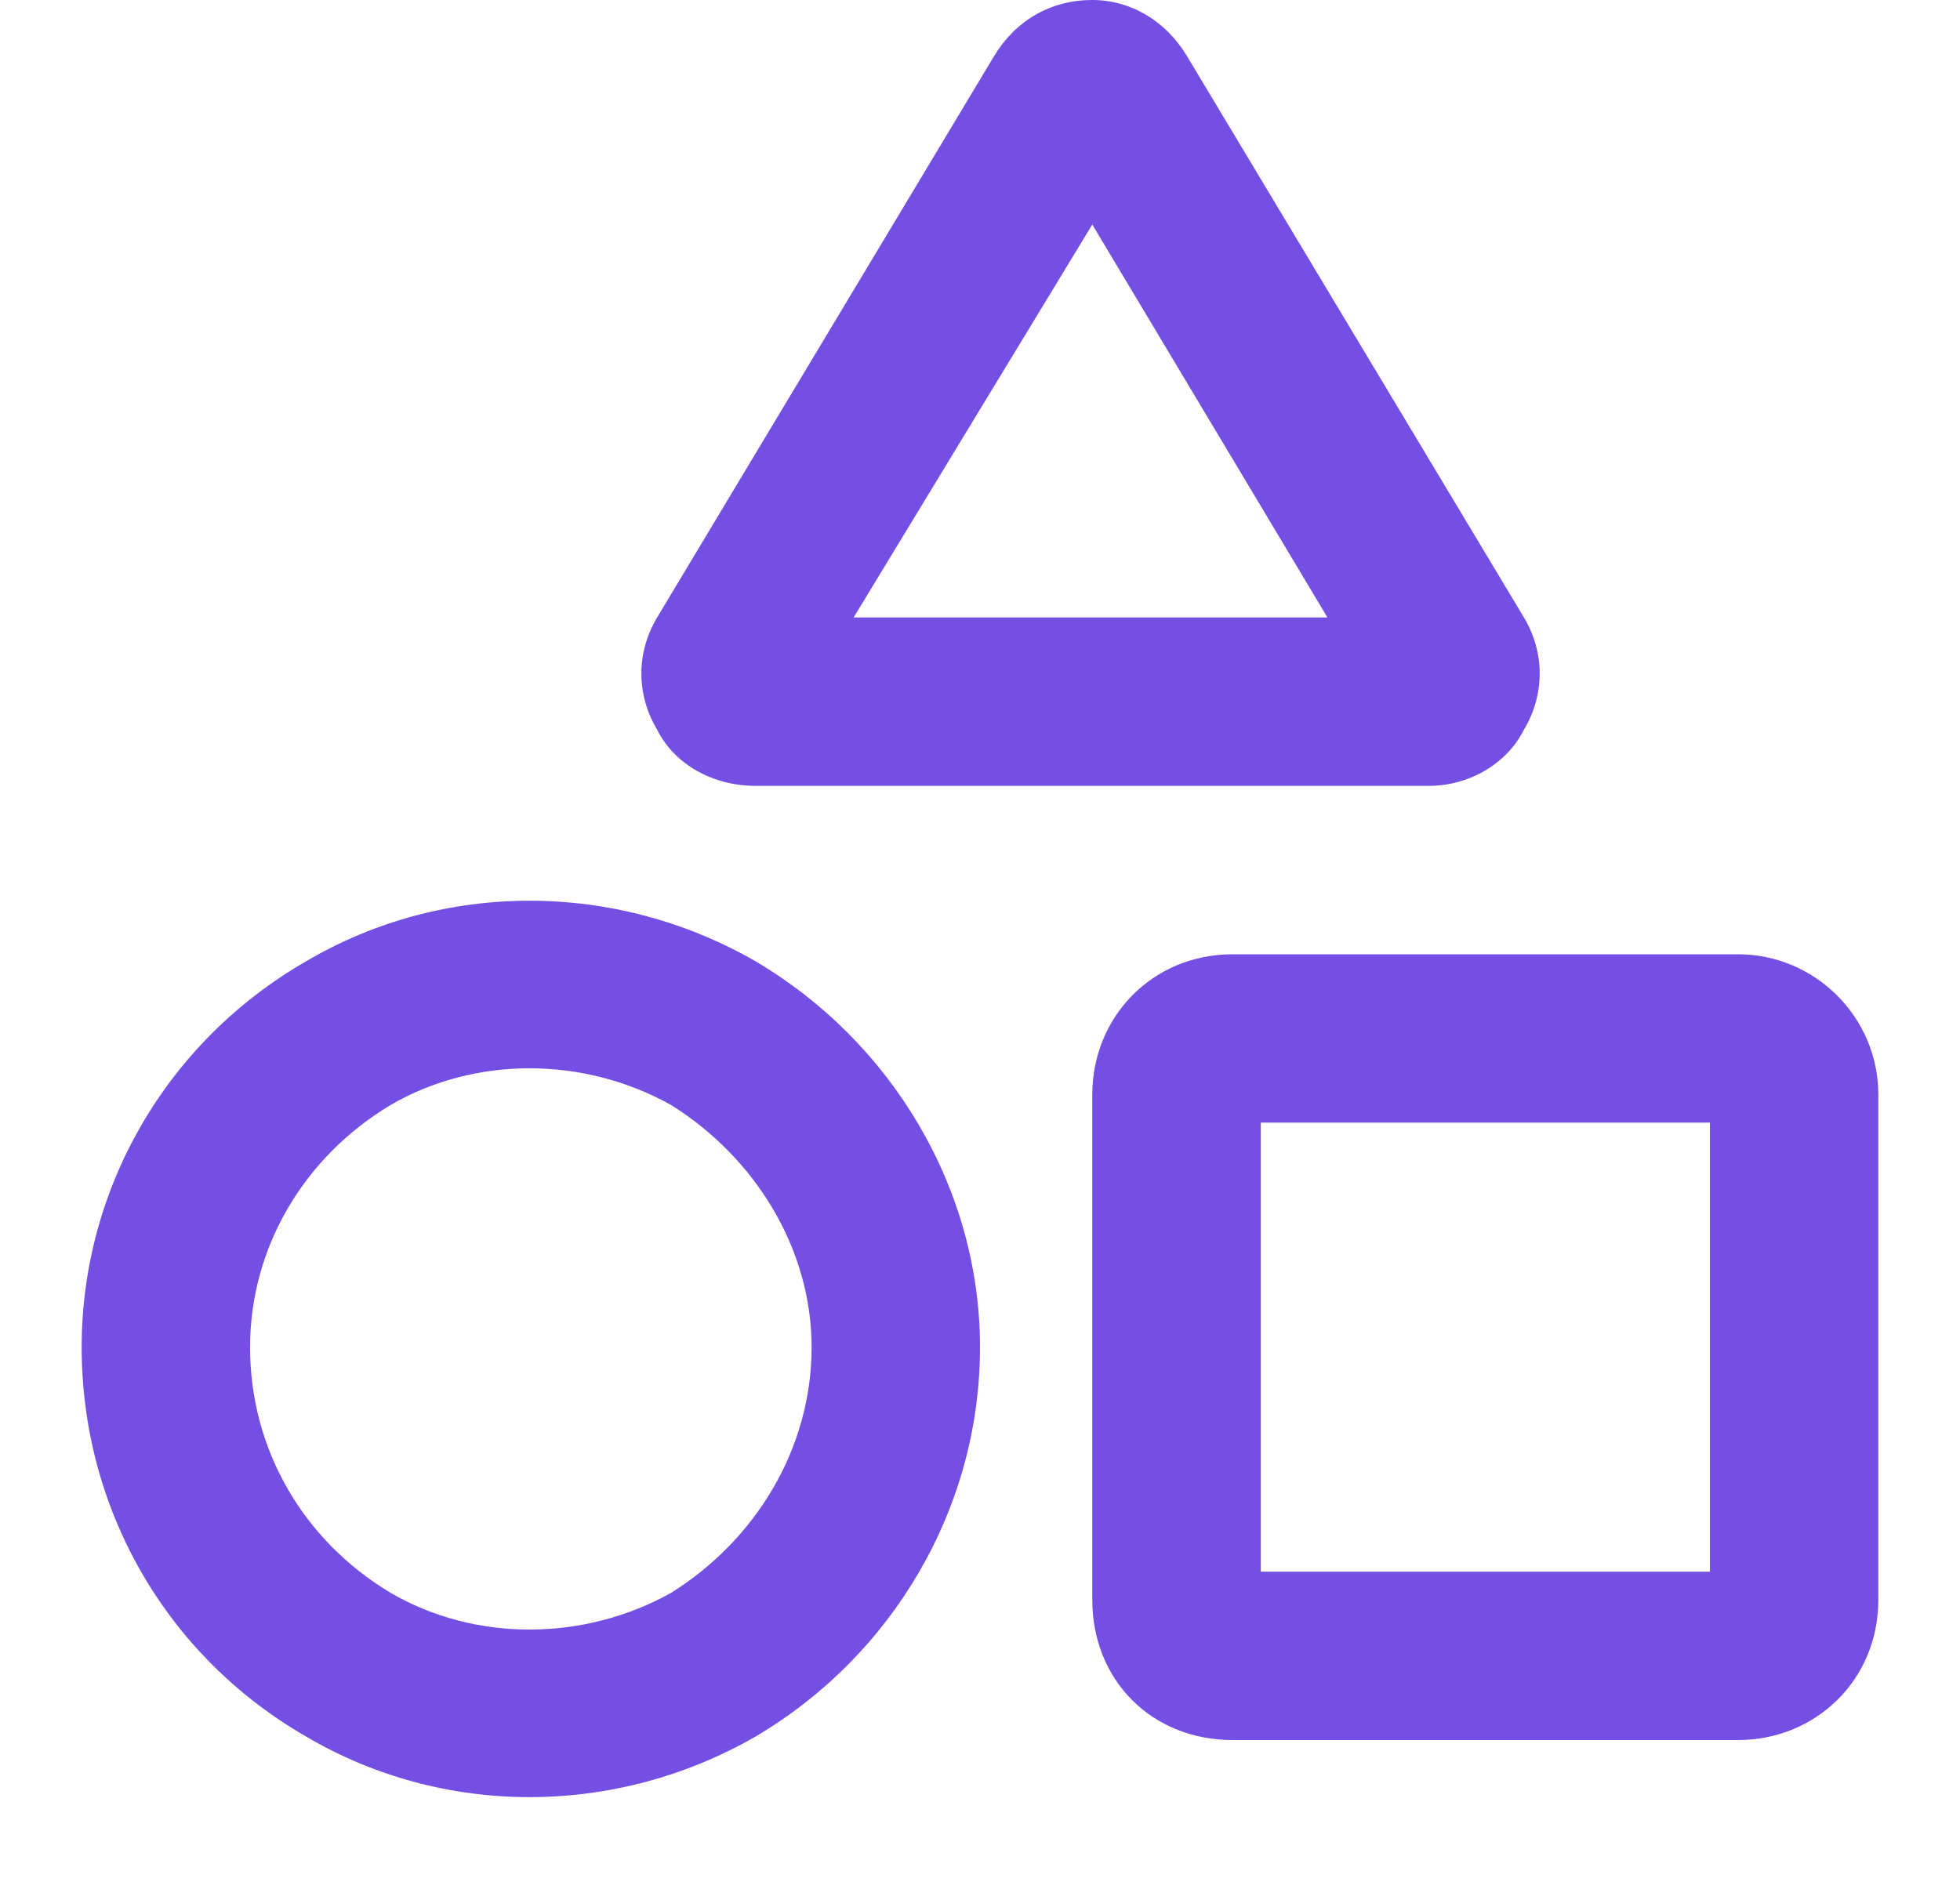
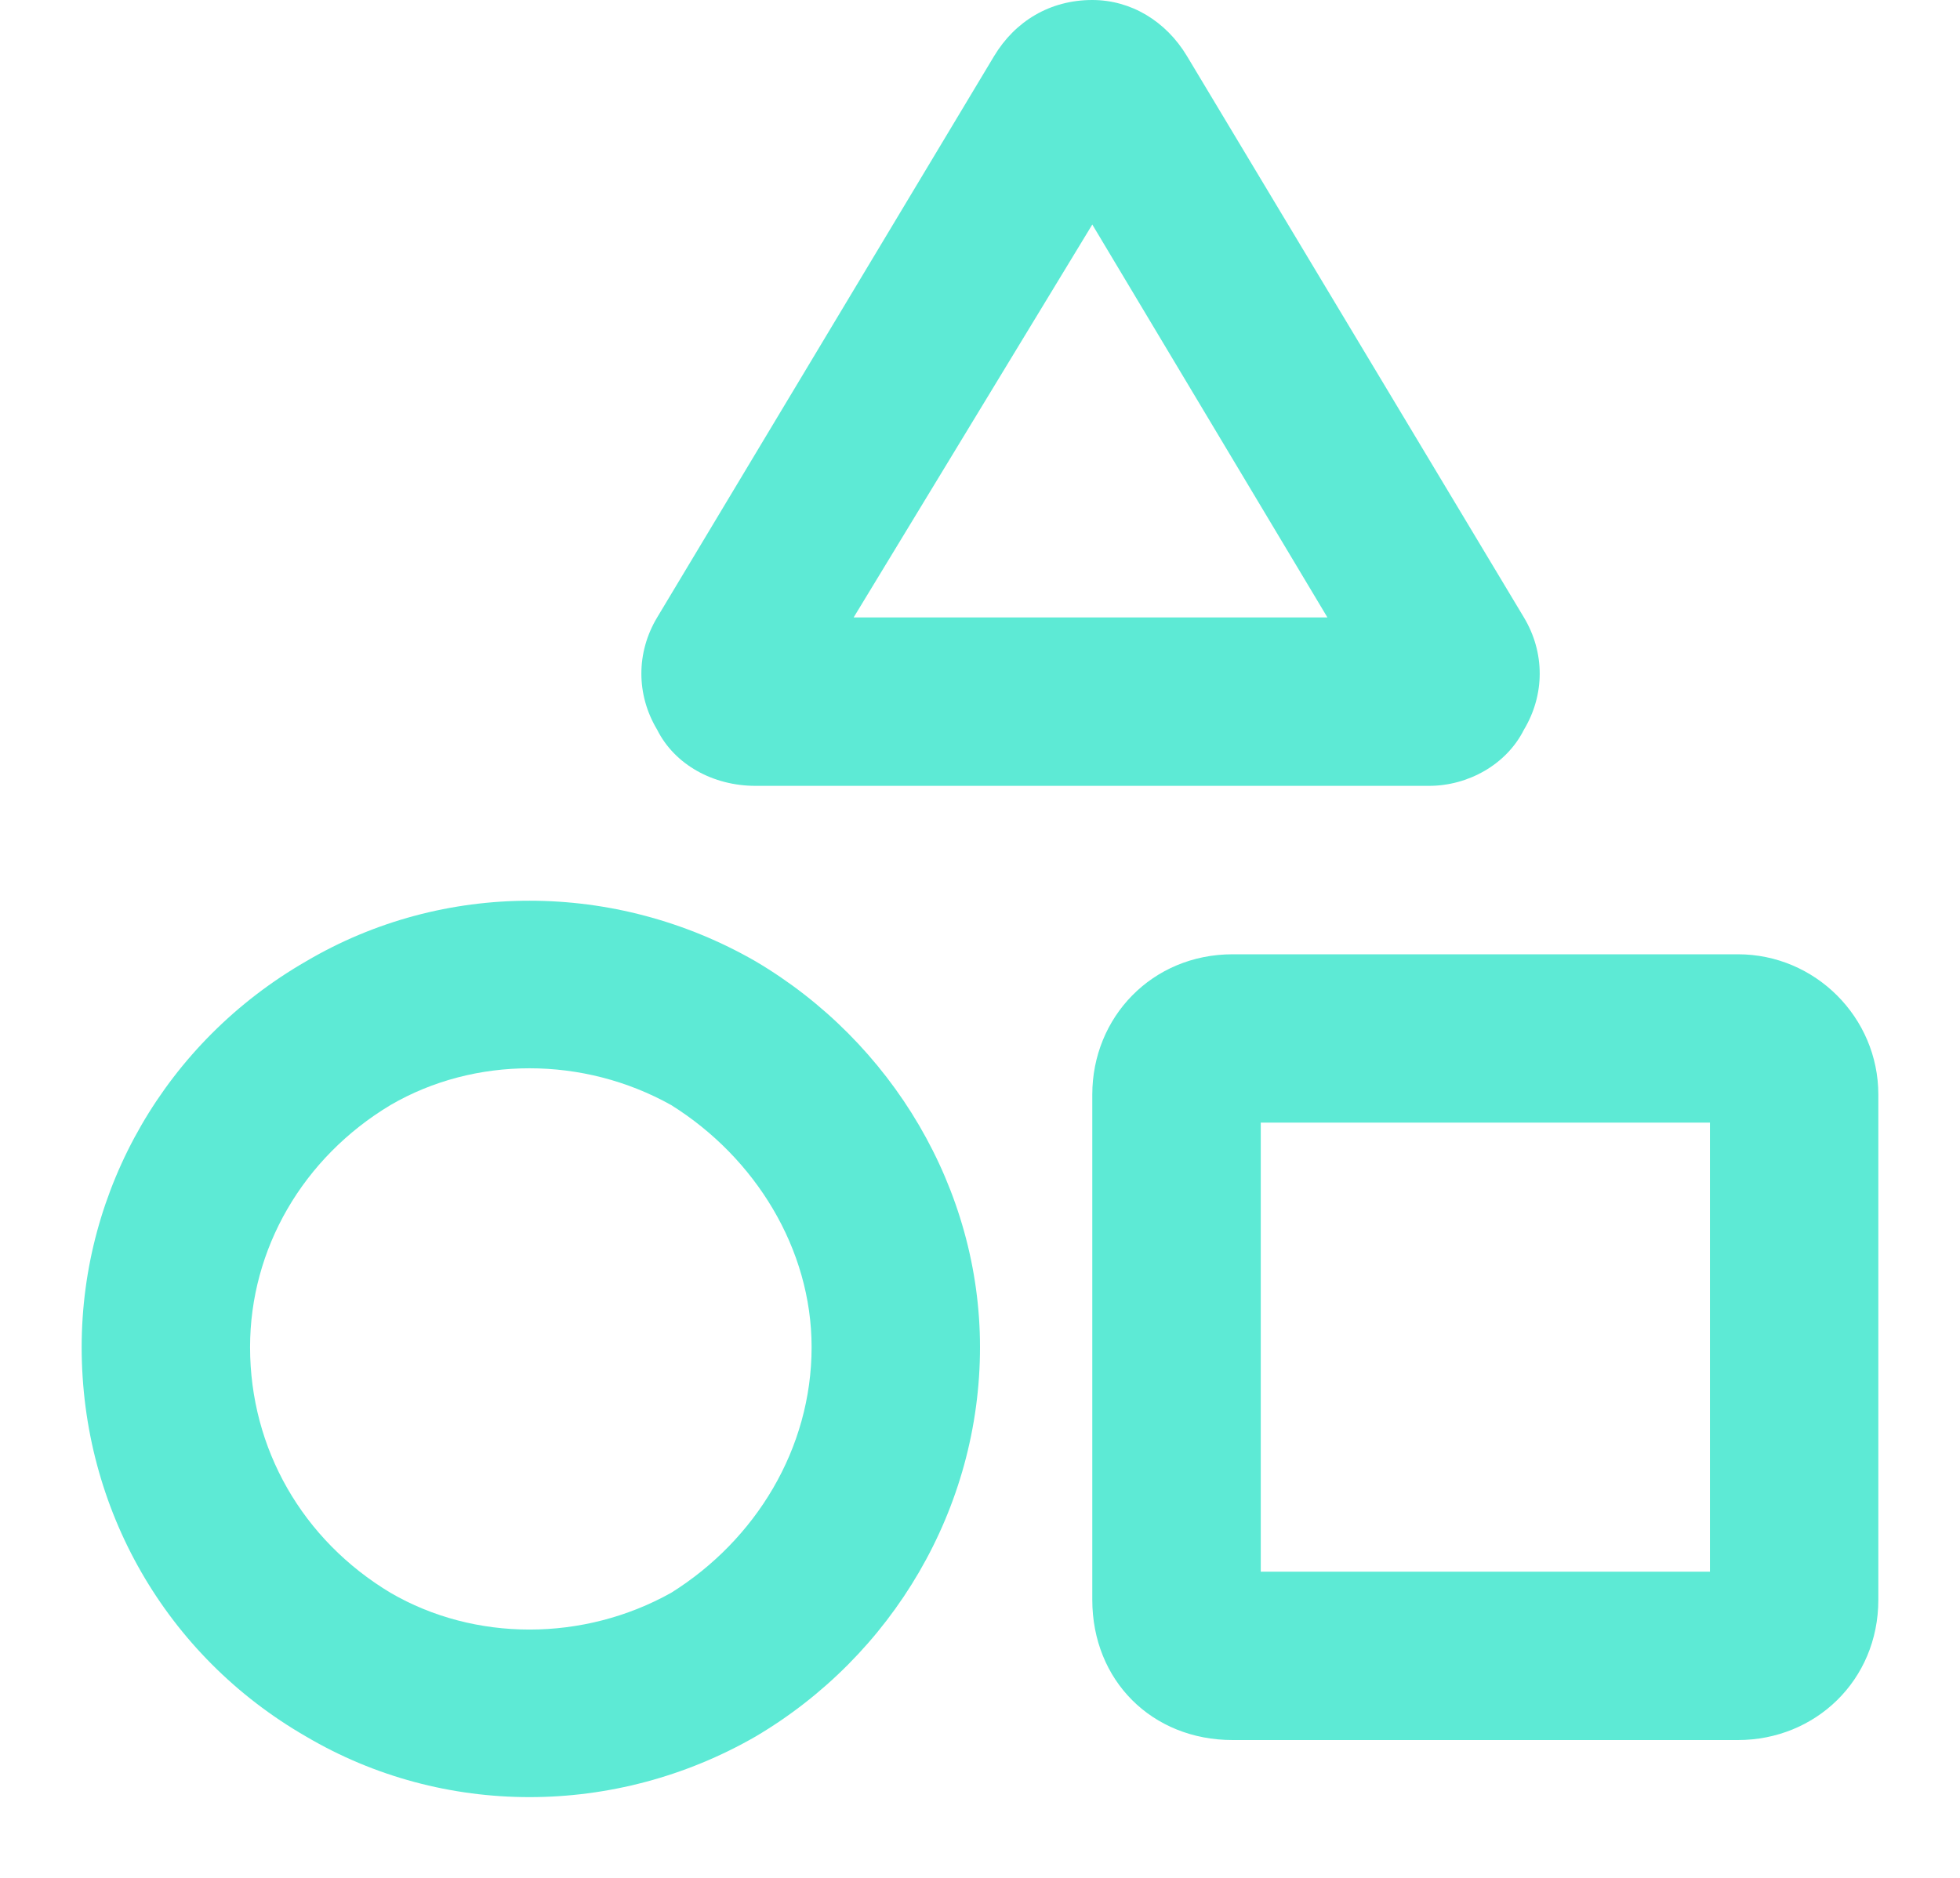
<svg xmlns="http://www.w3.org/2000/svg" width="24" height="23" viewBox="0 0 24 23" fill="none">
-   <path d="M8.047 7.562L12.172 0.688C12.43 0.258 12.859 0 13.375 0C13.848 0 14.277 0.258 14.535 0.688L18.66 7.562C18.918 7.992 18.918 8.508 18.66 8.938C18.445 9.367 17.973 9.625 17.5 9.625H9.25C8.734 9.625 8.262 9.367 8.047 8.938C7.789 8.508 7.789 7.992 8.047 7.562ZM13.375 2.75L10.453 7.562H16.254L13.375 2.75ZM20.938 13.75H15.438V19.25H20.938V13.75ZM15.094 11.688H21.281C22.227 11.688 23 12.461 23 13.406V19.594C23 20.582 22.227 21.312 21.281 21.312H15.094C14.105 21.312 13.375 20.582 13.375 19.594V13.406C13.375 12.461 14.105 11.688 15.094 11.688ZM9.938 16.5C9.938 15.297 9.25 14.18 8.219 13.535C7.145 12.934 5.812 12.934 4.781 13.535C3.707 14.18 3.062 15.297 3.062 16.5C3.062 17.746 3.707 18.863 4.781 19.508C5.812 20.109 7.145 20.109 8.219 19.508C9.25 18.863 9.938 17.746 9.938 16.5ZM1 16.5C1 14.566 2.031 12.762 3.75 11.773C5.426 10.785 7.531 10.785 9.25 11.773C10.926 12.762 12 14.566 12 16.5C12 18.477 10.926 20.281 9.25 21.27C7.531 22.258 5.426 22.258 3.75 21.27C2.031 20.281 1 18.477 1 16.5Z" fill="#754EE4" />
+   <path d="M8.047 7.562L12.172 0.688C12.43 0.258 12.859 0 13.375 0C13.848 0 14.277 0.258 14.535 0.688L18.66 7.562C18.918 7.992 18.918 8.508 18.66 8.938C18.445 9.367 17.973 9.625 17.5 9.625H9.25C8.734 9.625 8.262 9.367 8.047 8.938C7.789 8.508 7.789 7.992 8.047 7.562ZM13.375 2.75L10.453 7.562H16.254L13.375 2.75ZM20.938 13.75H15.438V19.25H20.938V13.75ZM15.094 11.688H21.281C22.227 11.688 23 12.461 23 13.406V19.594C23 20.582 22.227 21.312 21.281 21.312H15.094C14.105 21.312 13.375 20.582 13.375 19.594V13.406C13.375 12.461 14.105 11.688 15.094 11.688ZM9.938 16.5C9.938 15.297 9.25 14.18 8.219 13.535C7.145 12.934 5.812 12.934 4.781 13.535C3.707 14.18 3.062 15.297 3.062 16.5C3.062 17.746 3.707 18.863 4.781 19.508C5.812 20.109 7.145 20.109 8.219 19.508C9.25 18.863 9.938 17.746 9.938 16.5ZM1 16.5C1 14.566 2.031 12.762 3.75 11.773C5.426 10.785 7.531 10.785 9.25 11.773C10.926 12.762 12 14.566 12 16.5C12 18.477 10.926 20.281 9.25 21.27C7.531 22.258 5.426 22.258 3.75 21.27C2.031 20.281 1 18.477 1 16.5Z" fill="#5DEAD5" />
</svg>
